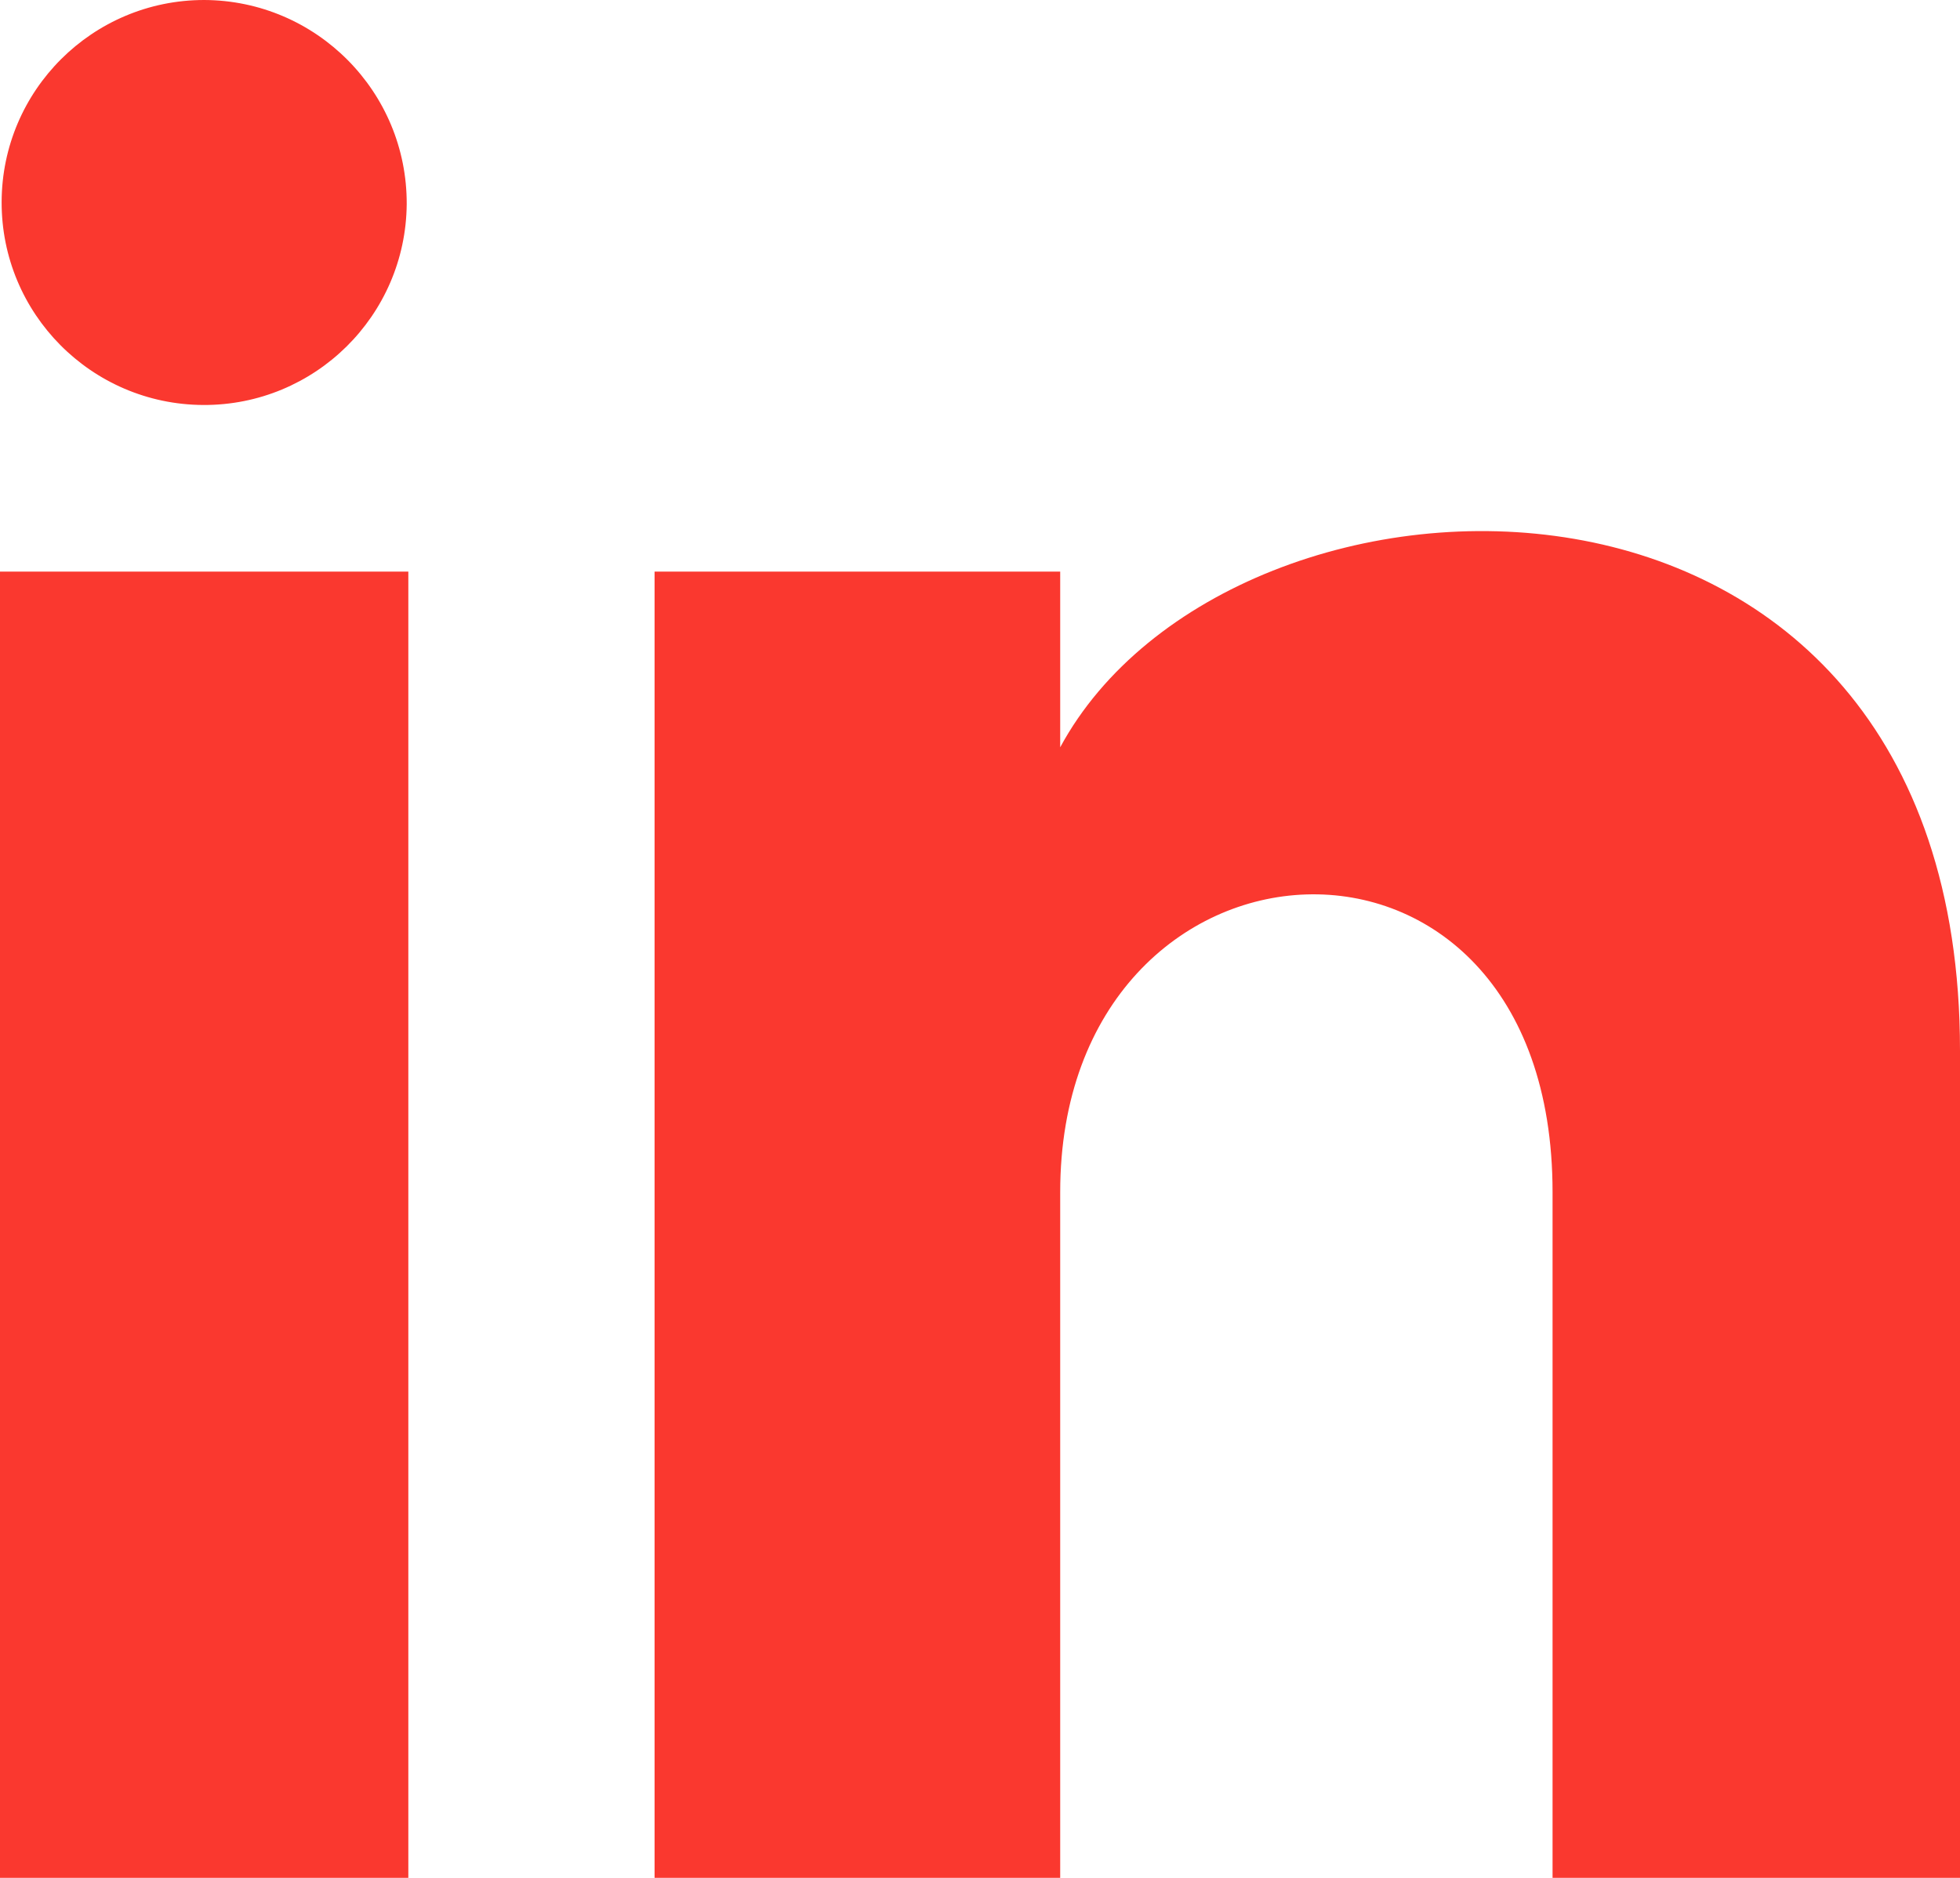
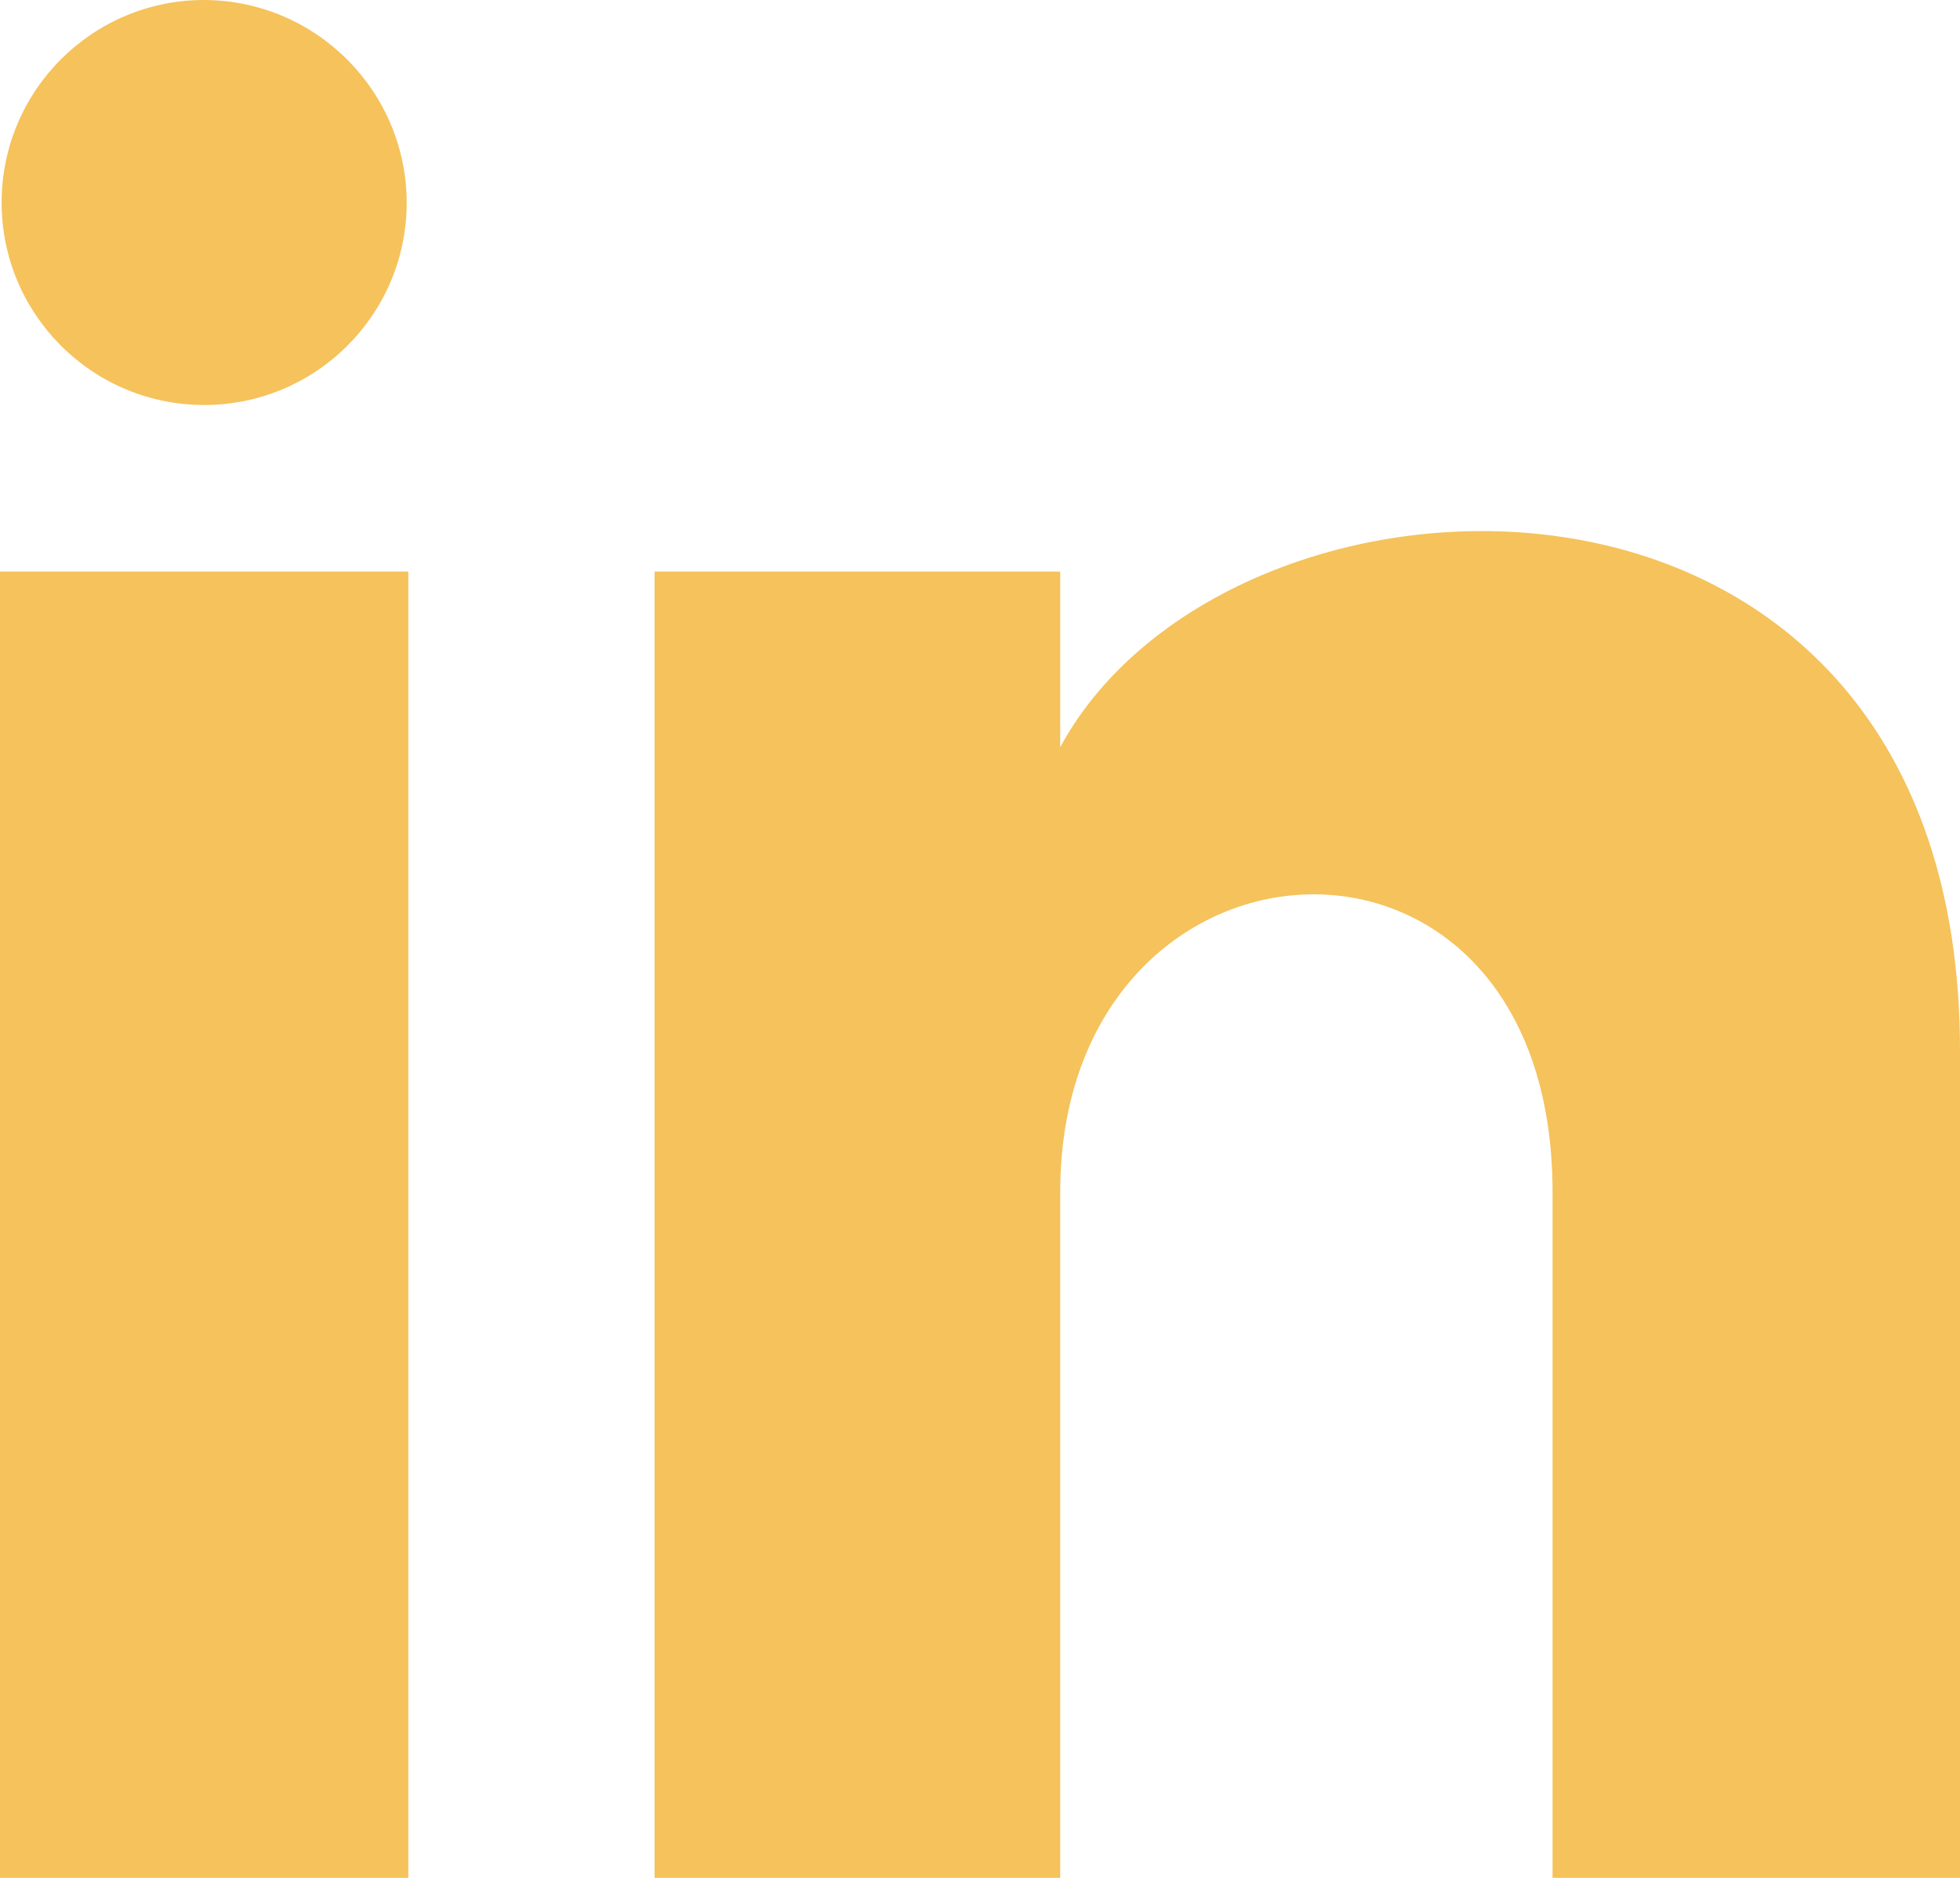
<svg xmlns="http://www.w3.org/2000/svg" width="50.736" height="48.622" viewBox="0 0 50.736 48.622">
  <defs>
-     <style>.a{fill:#fa382f;}</style>
+     <style>.a{fill:#f5c25b;}</style>
  </defs>
  <path class="a" d="M10.528,6.285A5.243,5.243,0,1,1,5.285,1,5.263,5.263,0,0,1,10.528,6.285ZM10.57,15.8H0V49.622H10.57Zm16.874,0h-10.5V49.622h10.5V31.866c0-9.872,12.745-10.68,12.745,0V49.622H50.736V28.2c0-16.658-18.861-16.051-23.292-7.851V15.8Z" transform="translate(0 -1)" />
</svg>
